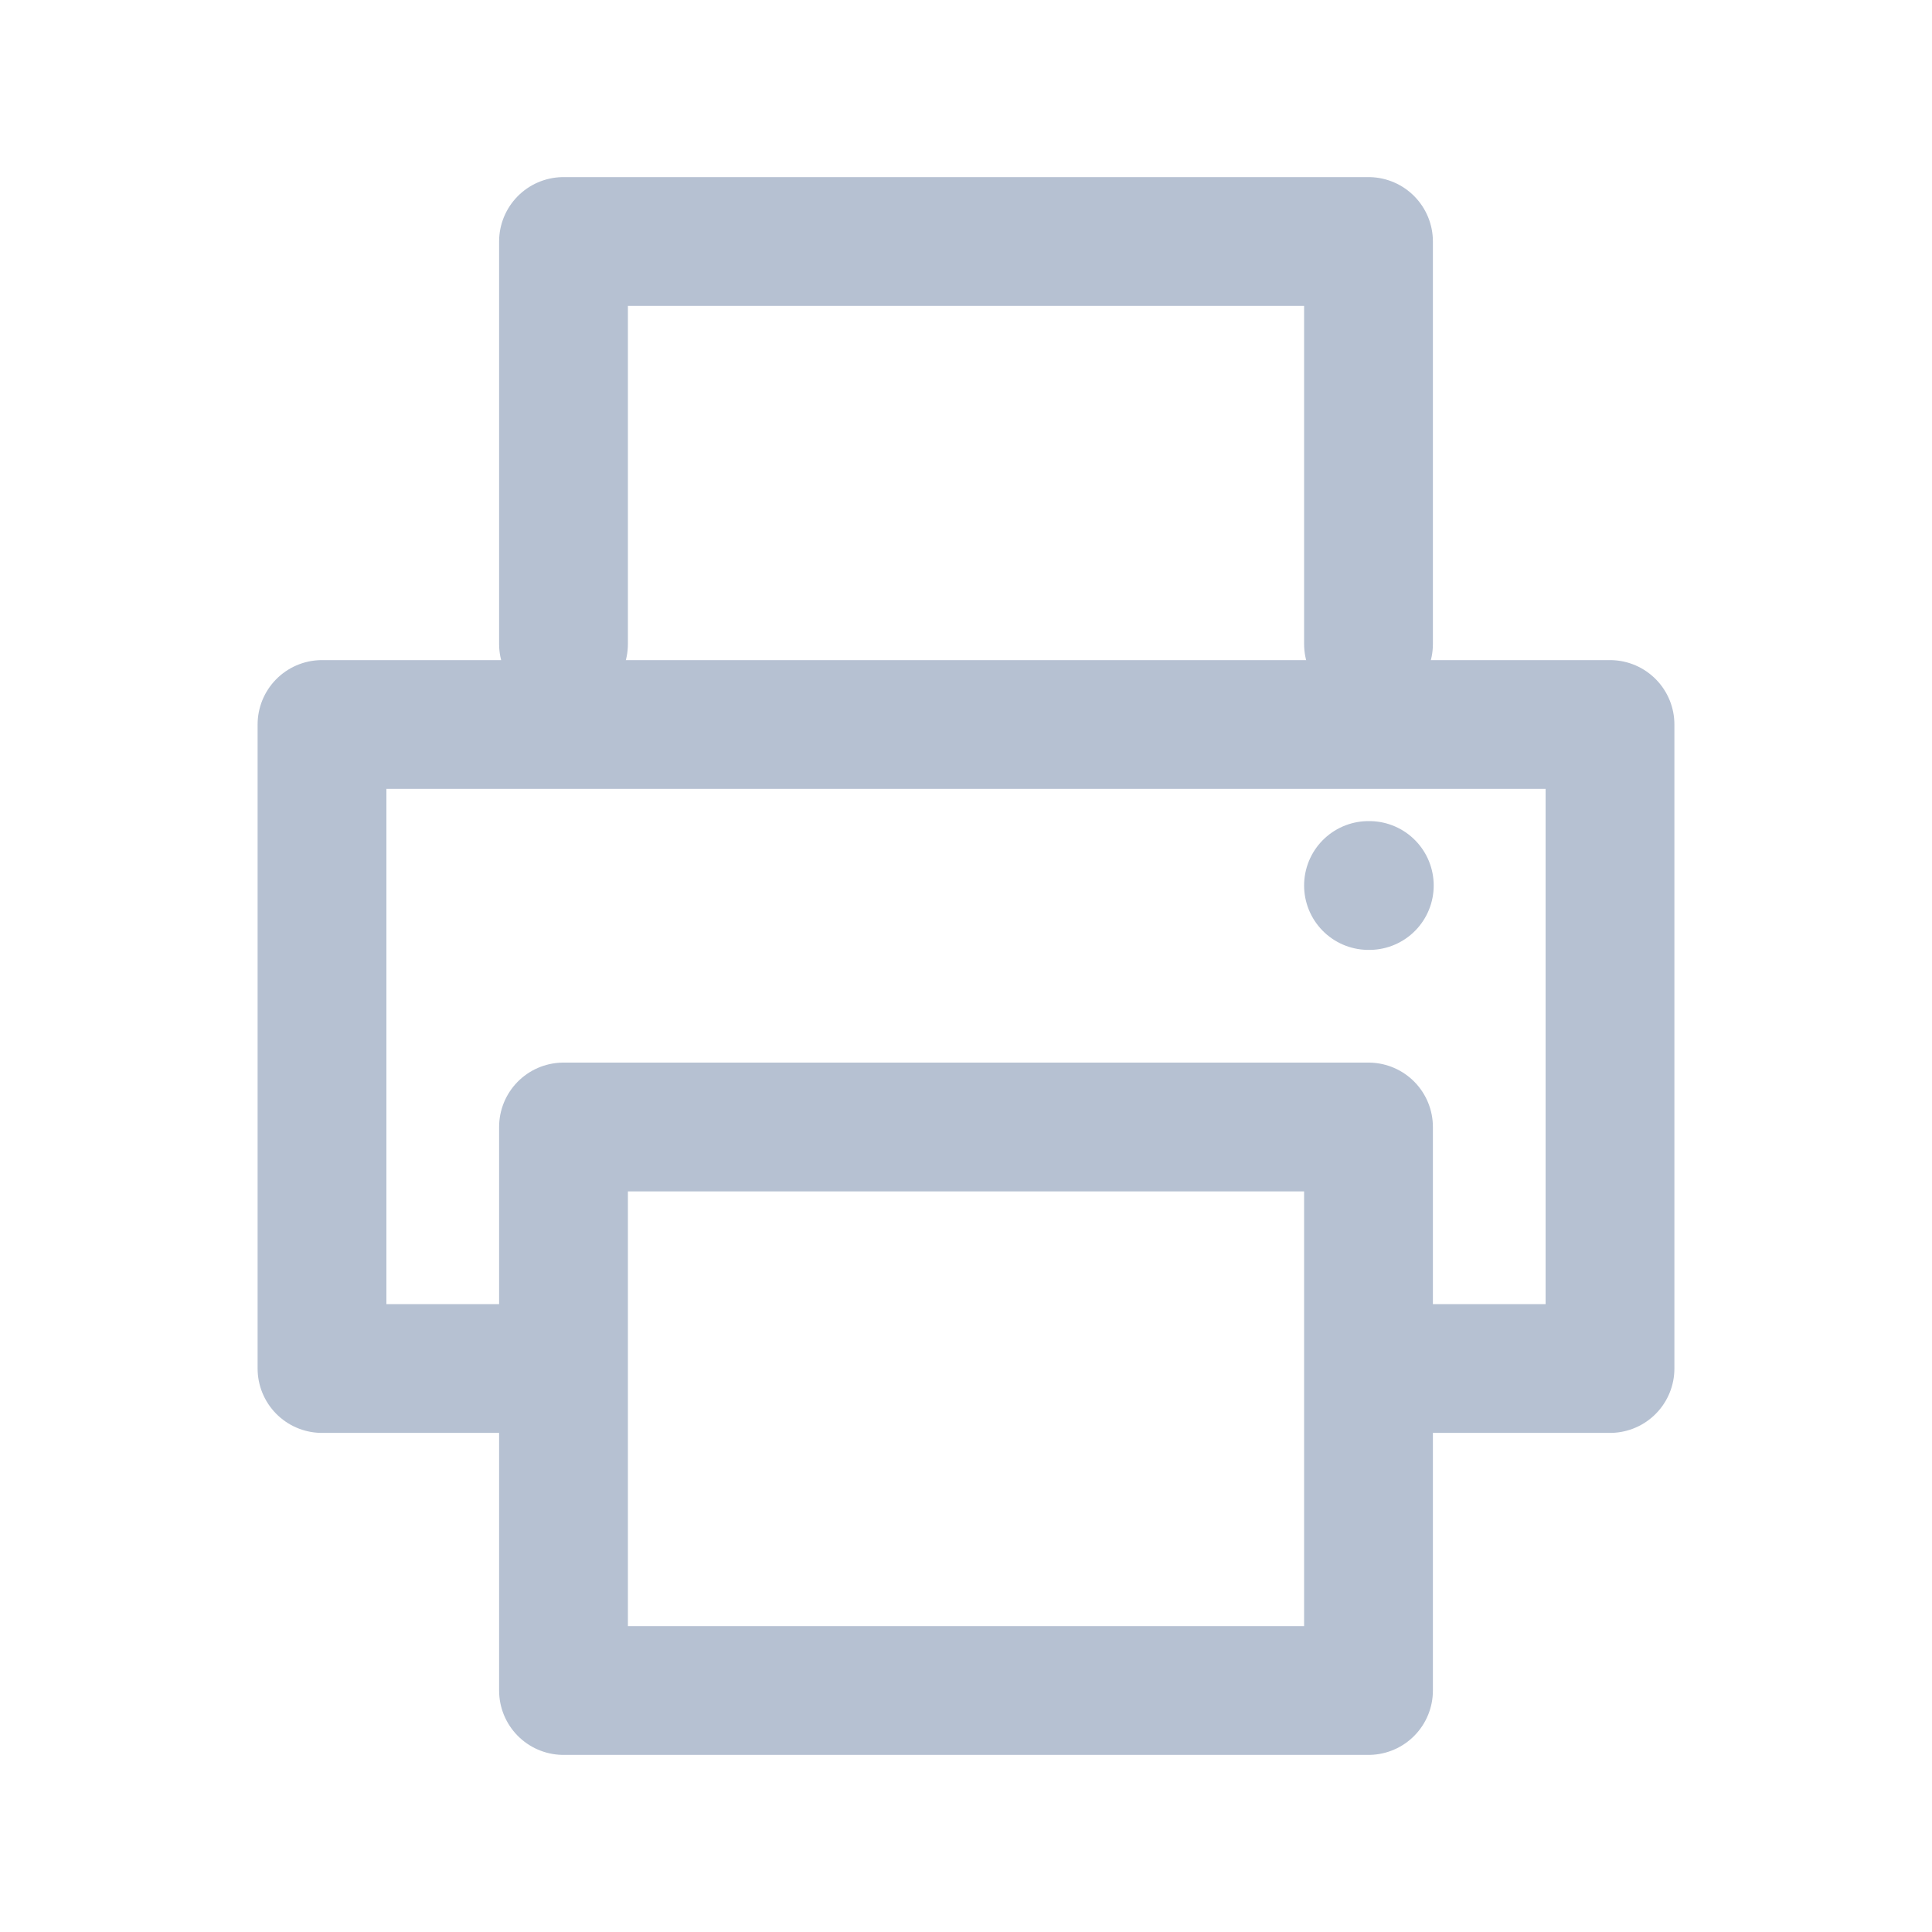
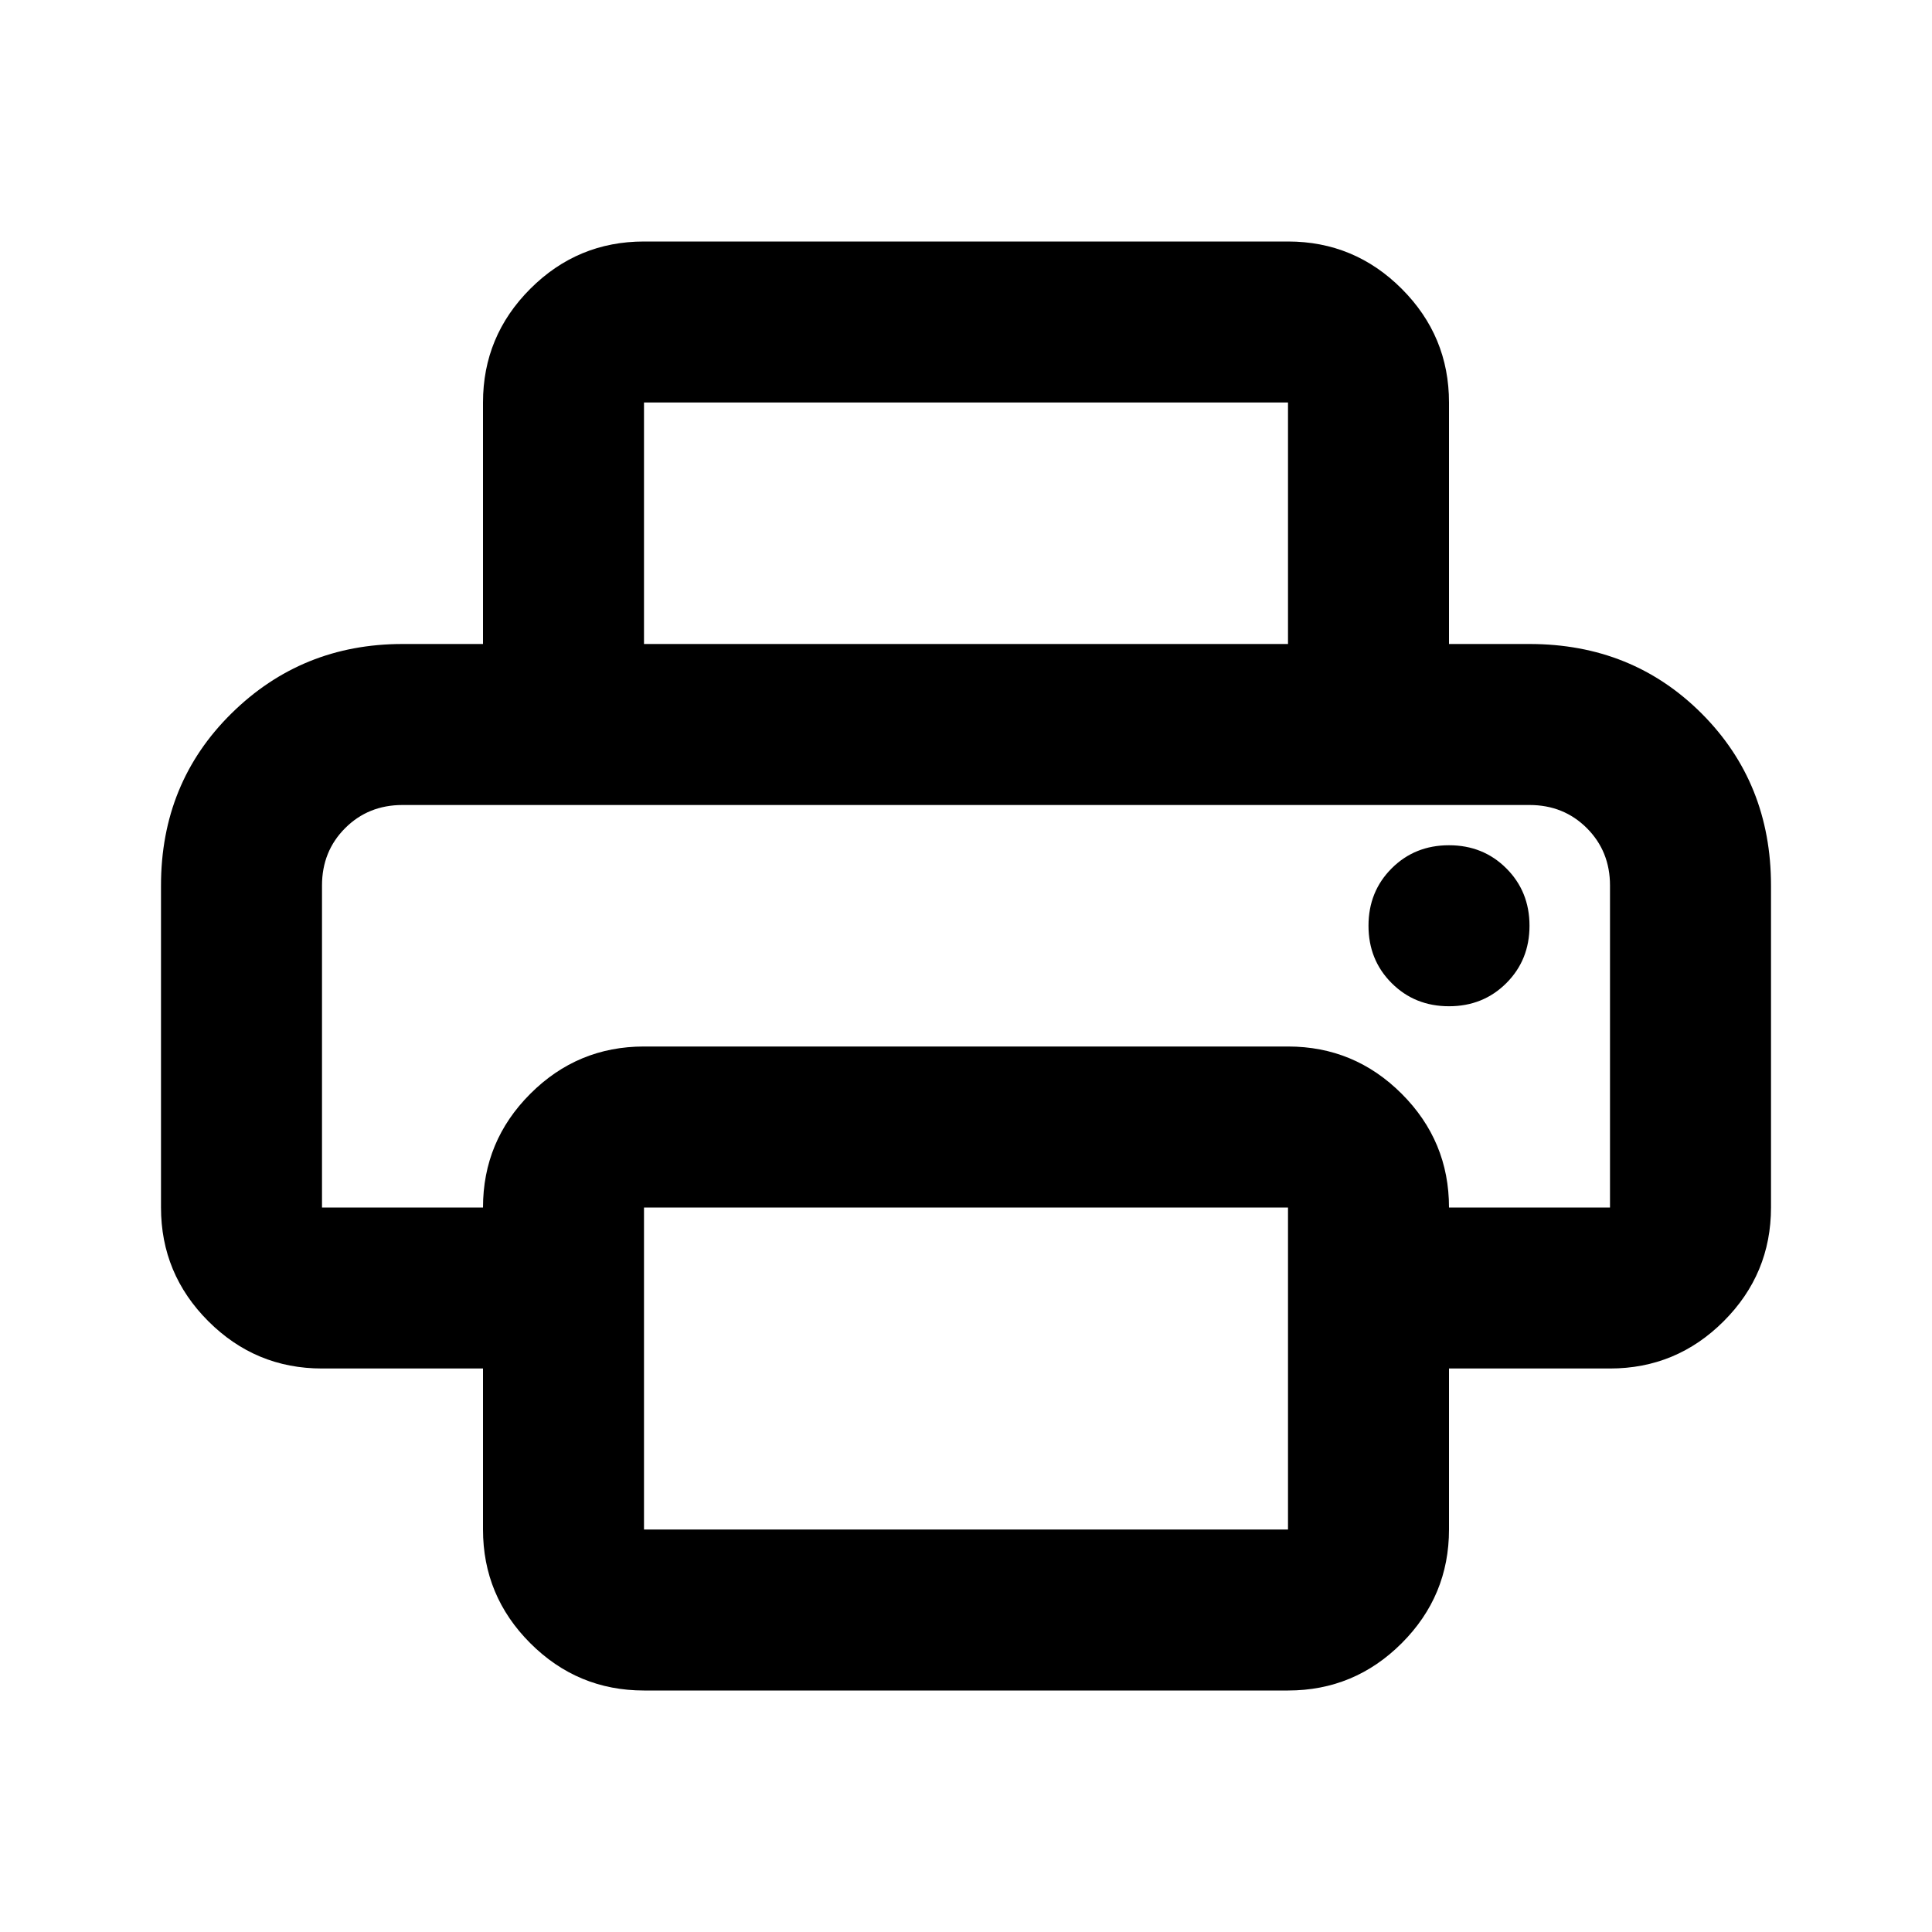
- <svg xmlns="http://www.w3.org/2000/svg" viewBox="0 0 24 24" fill="none" stroke="#b6c1d2" stroke-width="1.6" stroke-linecap="round" stroke-linejoin="round">
-   <path d="M7 8V3h10v5M7 17H4V9h16v8h-3M7 14h10v7H7Z" />
-   <path d="M17 11h.01" />
+ <svg xmlns="http://www.w3.org/2000/svg" height="24" viewBox="0 -960 960 960" width="24">
+   <path fill="context-fill #f5f5f7" d="M320-120q-33 0-56.5-23.5T240-200v-80h-80q-33 0-56.5-23.5T80-360v-160q0-51 35-85.5t85-34.5h560q51 0 85.5 34.5T880-520v160q0 33-23.5 56.5T800-280h-80v80q0 33-23.5 56.5T640-120H320ZM160-360h80q0-33 23.5-56.5T320-440h320q33 0 56.5 23.5T720-360h80v-160q0-17-11.5-28.5T760-560H200q-17 0-28.5 11.5T160-520v160Zm480-280v-120H320v120h-80v-120q0-33 23.5-56.5T320-840h320q33 0 56.5 23.5T720-760v120h-80Zm80 180q17 0 28.5-11.5T760-500q0-17-11.5-28.5T720-540q-17 0-28.5 11.5T680-500q0 17 11.5 28.5T720-460Zm-80 260v-160H320v160h320ZM160-560h640-640Z" />
</svg>
